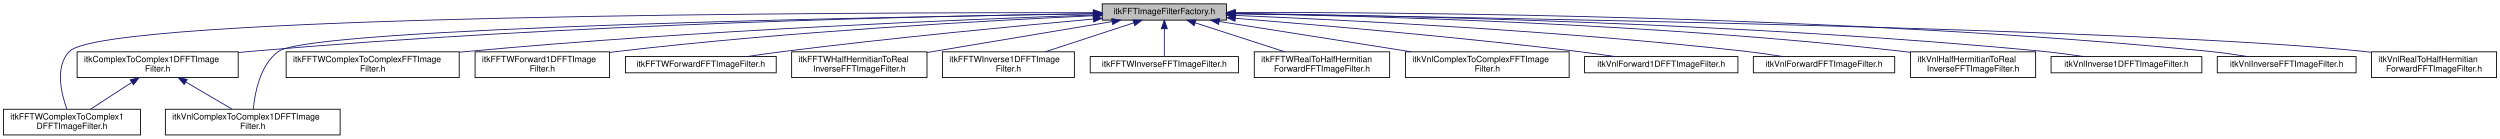
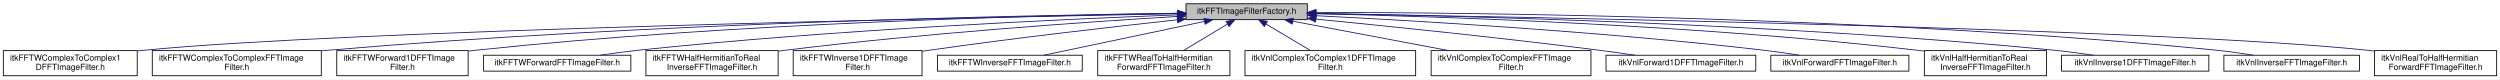
- <svg xmlns="http://www.w3.org/2000/svg" xmlns:xlink="http://www.w3.org/1999/xlink" width="2918pt" height="162pt" viewBox="0.00 0.00 2918.00 162.00">
-   <g id="graph0" class="graph" transform="scale(1 1) rotate(0) translate(4 158)">
-     <polygon fill="white" stroke="transparent" points="-4,4 -4,-158 2914,-158 2914,4 -4,4" />
+ <svg xmlns="http://www.w3.org/2000/svg" xmlns:xlink="http://www.w3.org/1999/xlink" width="2988pt" height="95pt" viewBox="0.00 0.00 2988.00 95.00">
+   <g id="graph0" class="graph" transform="scale(1 1) rotate(0) translate(4 91)">
+     <polygon fill="white" stroke="transparent" points="-4,4 -4,-91 2984,-91 2984,4 -4,4" />
    <g id="node1" class="node">
      <g id="a_node1">
        <a xlink:title=" ">
-           <polygon fill="#bfbfbf" stroke="black" points="1282.5,-134.5 1282.5,-153.5 1427.5,-153.5 1427.5,-134.5 1282.5,-134.5" />
-           <text text-anchor="middle" x="1355" y="-141.5" font-family="Helvetica,sans-Serif" font-size="10.00">itkFFTImageFilterFactory.h</text>
+           <polygon fill="#bfbfbf" stroke="black" points="1413.5,-67.5 1413.5,-86.5 1558.5,-86.5 1558.5,-67.5 1413.5,-67.5" />
+           <text text-anchor="middle" x="1486" y="-74.5" font-family="Helvetica,sans-Serif" font-size="10.00">itkFFTImageFilterFactory.h</text>
        </a>
      </g>
    </g>
    <g id="node2" class="node">
      <g id="a_node2">
-         <a xlink:href="itkComplexToComplex1DFFTImageFilter_8h.html" target="_top" xlink:title=" ">
-           <polygon fill="white" stroke="black" points="86,-67.5 86,-97.5 274,-97.5 274,-67.5 86,-67.5" />
-           <text text-anchor="start" x="94" y="-85.5" font-family="Helvetica,sans-Serif" font-size="10.00">itkComplexToComplex1DFFTImage</text>
-           <text text-anchor="middle" x="180" y="-74.5" font-family="Helvetica,sans-Serif" font-size="10.00">Filter.h</text>
-         </a>
-       </g>
-     </g>
-     <g id="edge1" class="edge">
-       <path fill="none" stroke="midnightblue" d="M1272.24,-142.08C1092.67,-139.52 653.98,-130.22 288,-98 283.48,-97.6 278.85,-97.15 274.19,-96.66" />
-       <polygon fill="midnightblue" stroke="midnightblue" points="1272.35,-145.58 1282.4,-142.22 1272.45,-138.58 1272.35,-145.58" />
-     </g>
-     <g id="node3" class="node">
-       <g id="a_node3">
        <a xlink:href="itkFFTWComplexToComplex1DFFTImageFilter_8h.html" target="_top" xlink:title=" ">
          <polygon fill="white" stroke="black" points="0,-0.5 0,-30.5 160,-30.5 160,-0.5 0,-0.5" />
          <text text-anchor="start" x="8" y="-18.5" font-family="Helvetica,sans-Serif" font-size="10.00">itkFFTWComplexToComplex1</text>
          <text text-anchor="middle" x="80" y="-7.5" font-family="Helvetica,sans-Serif" font-size="10.00">DFFTImageFilter.h</text>
        </a>
      </g>
    </g>
-     <g id="edge4" class="edge">
-       <path fill="none" stroke="midnightblue" d="M1271.73,-143.21C994.59,-143.5 118.51,-141 77,-98 59.89,-80.28 67.42,-48.99 74.01,-30.77" />
-       <polygon fill="midnightblue" stroke="midnightblue" points="1272.12,-146.71 1282.12,-143.2 1272.11,-139.71 1272.12,-146.71" />
+     <g id="edge1" class="edge">
+       <path fill="none" stroke="midnightblue" d="M1403.39,-74.56C1153.84,-69.98 410.13,-54.67 169,-31 166.2,-30.72 163.35,-30.42 160.47,-30.08" />
+       <polygon fill="midnightblue" stroke="midnightblue" points="1403.42,-78.06 1413.48,-74.74 1403.55,-71.06 1403.42,-78.06" />
+     </g>
+     <g id="node3" class="node">
+       <g id="a_node3">
+         <a xlink:href="itkFFTWComplexToComplexFFTImageFilter_8h.html" target="_top" xlink:title=" ">
+           <polygon fill="white" stroke="black" points="178,-0.5 178,-30.5 380,-30.5 380,-0.5 178,-0.5" />
+           <text text-anchor="start" x="186" y="-18.5" font-family="Helvetica,sans-Serif" font-size="10.00">itkFFTWComplexToComplexFFTImage</text>
+           <text text-anchor="middle" x="279" y="-7.5" font-family="Helvetica,sans-Serif" font-size="10.00">Filter.h</text>
+         </a>
+       </g>
+     </g>
+     <g id="edge2" class="edge">
+       <path fill="none" stroke="midnightblue" d="M1403.24,-75.15C1220.11,-72.7 766.89,-63.59 389,-31 386.12,-30.75 383.2,-30.48 380.26,-30.2" />
+       <polygon fill="midnightblue" stroke="midnightblue" points="1403.29,-78.65 1413.33,-75.28 1403.38,-71.65 1403.29,-78.65" />
    </g>
    <g id="node4" class="node">
      <g id="a_node4">
-         <a xlink:href="itkVnlComplexToComplex1DFFTImageFilter_8h.html" target="_top" xlink:title=" ">
-           <polygon fill="white" stroke="black" points="189,-0.5 189,-30.5 393,-30.5 393,-0.5 189,-0.5" />
-           <text text-anchor="start" x="197" y="-18.5" font-family="Helvetica,sans-Serif" font-size="10.00">itkVnlComplexToComplex1DFFTImage</text>
-           <text text-anchor="middle" x="291" y="-7.5" font-family="Helvetica,sans-Serif" font-size="10.00">Filter.h</text>
-         </a>
-       </g>
-     </g>
-     <g id="edge12" class="edge">
-       <path fill="none" stroke="midnightblue" d="M1272.16,-141.88C1033.53,-138.33 359.18,-125.88 321,-98 299.57,-82.35 293.43,-49.7 291.68,-30.82" />
-       <polygon fill="midnightblue" stroke="midnightblue" points="1272.12,-145.38 1282.17,-142.03 1272.22,-138.38 1272.12,-145.38" />
+         <a xlink:href="itkFFTWForward1DFFTImageFilter_8h.html" target="_top" xlink:title=" ">
+           <polygon fill="white" stroke="black" points="398.5,-0.5 398.5,-30.5 555.5,-30.5 555.5,-0.5 398.5,-0.5" />
+           <text text-anchor="start" x="406.5" y="-18.5" font-family="Helvetica,sans-Serif" font-size="10.00">itkFFTWForward1DFFTImage</text>
+           <text text-anchor="middle" x="477" y="-7.5" font-family="Helvetica,sans-Serif" font-size="10.00">Filter.h</text>
+         </a>
+       </g>
+     </g>
+     <g id="edge3" class="edge">
+       <path fill="none" stroke="midnightblue" d="M1402.89,-75.12C1241.13,-72.71 872.83,-63.77 565,-31 561.92,-30.67 558.79,-30.31 555.62,-29.91" />
+       <polygon fill="midnightblue" stroke="midnightblue" points="1403.2,-78.63 1413.25,-75.27 1403.3,-71.63 1403.2,-78.63" />
    </g>
    <g id="node5" class="node">
      <g id="a_node5">
-         <a xlink:href="itkFFTWComplexToComplexFFTImageFilter_8h.html" target="_top" xlink:title=" ">
-           <polygon fill="white" stroke="black" points="330,-67.5 330,-97.5 532,-97.5 532,-67.5 330,-67.5" />
-           <text text-anchor="start" x="338" y="-85.5" font-family="Helvetica,sans-Serif" font-size="10.00">itkFFTWComplexToComplexFFTImage</text>
-           <text text-anchor="middle" x="431" y="-74.5" font-family="Helvetica,sans-Serif" font-size="10.00">Filter.h</text>
-         </a>
-       </g>
-     </g>
-     <g id="edge5" class="edge">
-       <path fill="none" stroke="midnightblue" d="M1271.96,-140.45C1124.67,-135.47 808.15,-122.71 542,-98 538.81,-97.7 535.56,-97.38 532.29,-97.05" />
-       <polygon fill="midnightblue" stroke="midnightblue" points="1272.15,-143.96 1282.26,-140.79 1272.39,-136.96 1272.15,-143.96" />
+         <a xlink:href="itkFFTWForwardFFTImageFilter_8h.html" target="_top" xlink:title=" ">
+           <polygon fill="white" stroke="black" points="574,-6 574,-25 750,-25 750,-6 574,-6" />
+           <text text-anchor="middle" x="662" y="-13" font-family="Helvetica,sans-Serif" font-size="10.00">itkFFTWForwardFFTImageFilter.h</text>
+         </a>
+       </g>
+     </g>
+     <g id="edge4" class="edge">
+       <path fill="none" stroke="midnightblue" d="M1403.06,-73.2C1267.87,-68.12 991.72,-55.55 759,-31 744.1,-29.43 727.98,-27.22 713.24,-25.01" />
+       <polygon fill="midnightblue" stroke="midnightblue" points="1403.21,-76.71 1413.34,-73.59 1403.47,-69.72 1403.21,-76.71" />
    </g>
    <g id="node6" class="node">
      <g id="a_node6">
-         <a xlink:href="itkFFTWForward1DFFTImageFilter_8h.html" target="_top" xlink:title=" ">
-           <polygon fill="white" stroke="black" points="550.5,-67.5 550.5,-97.5 707.5,-97.5 707.5,-67.5 550.5,-67.5" />
-           <text text-anchor="start" x="558.5" y="-85.5" font-family="Helvetica,sans-Serif" font-size="10.00">itkFFTWForward1DFFTImage</text>
-           <text text-anchor="middle" x="629" y="-74.5" font-family="Helvetica,sans-Serif" font-size="10.00">Filter.h</text>
-         </a>
-       </g>
-     </g>
-     <g id="edge6" class="edge">
-       <path fill="none" stroke="midnightblue" d="M1272.06,-139.61C1150.13,-134.08 915.44,-121.3 717,-98 713.92,-97.64 710.79,-97.25 707.63,-96.83" />
-       <polygon fill="midnightblue" stroke="midnightblue" points="1271.93,-143.11 1282.08,-140.06 1272.24,-136.12 1271.93,-143.11" />
+         <a xlink:href="itkFFTWHalfHermitianToRealInverseFFTImageFilter_8h.html" target="_top" xlink:title=" ">
+           <polygon fill="white" stroke="black" points="768,-0.5 768,-30.5 926,-30.5 926,-0.5 768,-0.5" />
+           <text text-anchor="start" x="776" y="-18.5" font-family="Helvetica,sans-Serif" font-size="10.00">itkFFTWHalfHermitianToReal</text>
+           <text text-anchor="middle" x="847" y="-7.5" font-family="Helvetica,sans-Serif" font-size="10.00">InverseFFTImageFilter.h</text>
+         </a>
+       </g>
+     </g>
+     <g id="edge5" class="edge">
+       <path fill="none" stroke="midnightblue" d="M1402.98,-71.34C1294.95,-64.8 1100.42,-51.35 935,-31 932.08,-30.64 929.11,-30.26 926.11,-29.85" />
+       <polygon fill="midnightblue" stroke="midnightblue" points="1402.97,-74.85 1413.16,-71.95 1403.39,-67.86 1402.97,-74.85" />
    </g>
    <g id="node7" class="node">
      <g id="a_node7">
-         <a xlink:href="itkFFTWForwardFFTImageFilter_8h.html" target="_top" xlink:title=" ">
-           <polygon fill="white" stroke="black" points="726,-73 726,-92 902,-92 902,-73 726,-73" />
-           <text text-anchor="middle" x="814" y="-80" font-family="Helvetica,sans-Serif" font-size="10.00">itkFFTWForwardFFTImageFilter.h</text>
-         </a>
-       </g>
-     </g>
-     <g id="edge7" class="edge">
-       <path fill="none" stroke="midnightblue" d="M1272.14,-135.78C1182.85,-127.73 1036.66,-113.75 911,-98 896.98,-96.24 881.85,-94.1 867.81,-92.01" />
-       <polygon fill="midnightblue" stroke="midnightblue" points="1271.93,-139.28 1282.2,-136.69 1272.56,-132.31 1271.93,-139.28" />
+         <a xlink:href="itkFFTWInverse1DFFTImageFilter_8h.html" target="_top" xlink:title=" ">
+           <polygon fill="white" stroke="black" points="944,-0.5 944,-30.5 1098,-30.5 1098,-0.5 944,-0.5" />
+           <text text-anchor="start" x="952" y="-18.5" font-family="Helvetica,sans-Serif" font-size="10.00">itkFFTWInverse1DFFTImage</text>
+           <text text-anchor="middle" x="1021" y="-7.5" font-family="Helvetica,sans-Serif" font-size="10.00">Filter.h</text>
+         </a>
+       </g>
+     </g>
+     <g id="edge6" class="edge">
+       <path fill="none" stroke="midnightblue" d="M1403.1,-67.34C1326.22,-59.02 1208.69,-45.6 1107,-31 1104.15,-30.59 1101.25,-30.16 1098.33,-29.72" />
+       <polygon fill="midnightblue" stroke="midnightblue" points="1402.89,-70.83 1413.21,-68.42 1403.64,-63.87 1402.89,-70.83" />
    </g>
    <g id="node8" class="node">
      <g id="a_node8">
-         <a xlink:href="itkFFTWHalfHermitianToRealInverseFFTImageFilter_8h.html" target="_top" xlink:title=" ">
-           <polygon fill="white" stroke="black" points="920,-67.5 920,-97.5 1078,-97.5 1078,-67.5 920,-67.5" />
-           <text text-anchor="start" x="928" y="-85.5" font-family="Helvetica,sans-Serif" font-size="10.00">itkFFTWHalfHermitianToReal</text>
-           <text text-anchor="middle" x="999" y="-74.5" font-family="Helvetica,sans-Serif" font-size="10.00">InverseFFTImageFilter.h</text>
-         </a>
-       </g>
-     </g>
-     <g id="edge8" class="edge">
-       <path fill="none" stroke="midnightblue" d="M1293.97,-132.8C1234.35,-122.84 1143.3,-107.62 1078.14,-96.73" />
-       <polygon fill="midnightblue" stroke="midnightblue" points="1293.55,-136.28 1303.99,-134.48 1294.71,-129.37 1293.55,-136.28" />
+         <a xlink:href="itkFFTWInverseFFTImageFilter_8h.html" target="_top" xlink:title=" ">
+           <polygon fill="white" stroke="black" points="1116.5,-6 1116.5,-25 1289.5,-25 1289.5,-6 1116.5,-6" />
+           <text text-anchor="middle" x="1203" y="-13" font-family="Helvetica,sans-Serif" font-size="10.00">itkFFTWInverseFFTImageFilter.h</text>
+         </a>
+       </g>
+     </g>
+     <g id="edge7" class="edge">
+       <path fill="none" stroke="midnightblue" d="M1435.59,-65.4C1380.73,-53.87 1294.08,-35.65 1243.47,-25.01" />
+       <polygon fill="midnightblue" stroke="midnightblue" points="1434.95,-68.84 1445.45,-67.48 1436.39,-61.99 1434.95,-68.84" />
    </g>
    <g id="node9" class="node">
      <g id="a_node9">
-         <a xlink:href="itkFFTWInverse1DFFTImageFilter_8h.html" target="_top" xlink:title=" ">
-           <polygon fill="white" stroke="black" points="1096,-67.5 1096,-97.5 1250,-97.5 1250,-67.5 1096,-67.5" />
-           <text text-anchor="start" x="1104" y="-85.5" font-family="Helvetica,sans-Serif" font-size="10.00">itkFFTWInverse1DFFTImage</text>
-           <text text-anchor="middle" x="1173" y="-74.5" font-family="Helvetica,sans-Serif" font-size="10.00">Filter.h</text>
-         </a>
-       </g>
-     </g>
-     <g id="edge9" class="edge">
-       <path fill="none" stroke="midnightblue" d="M1319.39,-131.36C1289.73,-121.66 1247.41,-107.83 1215.89,-97.52" />
-       <polygon fill="midnightblue" stroke="midnightblue" points="1318.33,-134.69 1328.92,-134.48 1320.51,-128.04 1318.33,-134.69" />
+         <a xlink:href="itkFFTWRealToHalfHermitianForwardFFTImageFilter_8h.html" target="_top" xlink:title=" ">
+           <polygon fill="white" stroke="black" points="1308,-0.5 1308,-30.5 1466,-30.5 1466,-0.5 1308,-0.5" />
+           <text text-anchor="start" x="1316" y="-18.5" font-family="Helvetica,sans-Serif" font-size="10.00">itkFFTWRealToHalfHermitian</text>
+           <text text-anchor="middle" x="1387" y="-7.5" font-family="Helvetica,sans-Serif" font-size="10.00">ForwardFFTImageFilter.h</text>
+         </a>
+       </g>
+     </g>
+     <g id="edge8" class="edge">
+       <path fill="none" stroke="midnightblue" d="M1463.17,-62.28C1447.32,-52.75 1426.28,-40.11 1410.33,-30.52" />
+       <polygon fill="midnightblue" stroke="midnightblue" points="1461.44,-65.32 1471.82,-67.48 1465.05,-59.32 1461.44,-65.32" />
    </g>
    <g id="node10" class="node">
      <g id="a_node10">
-         <a xlink:href="itkFFTWInverseFFTImageFilter_8h.html" target="_top" xlink:title=" ">
-           <polygon fill="white" stroke="black" points="1268.5,-73 1268.5,-92 1441.5,-92 1441.5,-73 1268.5,-73" />
-           <text text-anchor="middle" x="1355" y="-80" font-family="Helvetica,sans-Serif" font-size="10.00">itkFFTWInverseFFTImageFilter.h</text>
-         </a>
-       </g>
-     </g>
-     <g id="edge10" class="edge">
-       <path fill="none" stroke="midnightblue" d="M1355,-124.32C1355,-113.5 1355,-100.4 1355,-92.01" />
-       <polygon fill="midnightblue" stroke="midnightblue" points="1351.5,-124.48 1355,-134.48 1358.5,-124.48 1351.5,-124.48" />
+         <a xlink:href="itkVnlComplexToComplex1DFFTImageFilter_8h.html" target="_top" xlink:title=" ">
+           <polygon fill="white" stroke="black" points="1484,-0.5 1484,-30.5 1688,-30.5 1688,-0.5 1484,-0.5" />
+           <text text-anchor="start" x="1492" y="-18.5" font-family="Helvetica,sans-Serif" font-size="10.00">itkVnlComplexToComplex1DFFTImage</text>
+           <text text-anchor="middle" x="1586" y="-7.5" font-family="Helvetica,sans-Serif" font-size="10.00">Filter.h</text>
+         </a>
+       </g>
+     </g>
+     <g id="edge9" class="edge">
+       <path fill="none" stroke="midnightblue" d="M1509.07,-62.28C1525.07,-52.75 1546.32,-40.11 1562.43,-30.52" />
+       <polygon fill="midnightblue" stroke="midnightblue" points="1507.13,-59.35 1500.33,-67.48 1510.71,-65.37 1507.13,-59.35" />
    </g>
    <g id="node11" class="node">
      <g id="a_node11">
-         <a xlink:href="itkFFTWRealToHalfHermitianForwardFFTImageFilter_8h.html" target="_top" xlink:title=" ">
-           <polygon fill="white" stroke="black" points="1460,-67.5 1460,-97.5 1618,-97.5 1618,-67.5 1460,-67.5" />
-           <text text-anchor="start" x="1468" y="-85.5" font-family="Helvetica,sans-Serif" font-size="10.00">itkFFTWRealToHalfHermitian</text>
-           <text text-anchor="middle" x="1539" y="-74.5" font-family="Helvetica,sans-Serif" font-size="10.00">ForwardFFTImageFilter.h</text>
-         </a>
-       </g>
-     </g>
-     <g id="edge11" class="edge">
-       <path fill="none" stroke="midnightblue" d="M1391.01,-131.36C1420.99,-121.66 1463.77,-107.83 1495.63,-97.52" />
-       <polygon fill="midnightblue" stroke="midnightblue" points="1389.8,-128.07 1381.36,-134.48 1391.95,-134.73 1389.8,-128.07" />
+         <a xlink:href="itkVnlComplexToComplexFFTImageFilter_8h.html" target="_top" xlink:title=" ">
+           <polygon fill="white" stroke="black" points="1706.5,-0.5 1706.5,-30.5 1897.5,-30.5 1897.5,-0.5 1706.5,-0.5" />
+           <text text-anchor="start" x="1714.5" y="-18.5" font-family="Helvetica,sans-Serif" font-size="10.00">itkVnlComplexToComplexFFTImage</text>
+           <text text-anchor="middle" x="1802" y="-7.5" font-family="Helvetica,sans-Serif" font-size="10.00">Filter.h</text>
+         </a>
+       </g>
+     </g>
+     <g id="edge10" class="edge">
+       <path fill="none" stroke="midnightblue" d="M1541.25,-65.6C1592.9,-55.87 1670.43,-41.27 1727.53,-30.52" />
+       <polygon fill="midnightblue" stroke="midnightblue" points="1540.45,-62.19 1531.28,-67.48 1541.75,-69.06 1540.45,-62.19" />
    </g>
    <g id="node12" class="node">
      <g id="a_node12">
-         <a xlink:href="itkVnlComplexToComplexFFTImageFilter_8h.html" target="_top" xlink:title=" ">
-           <polygon fill="white" stroke="black" points="1636.5,-67.5 1636.5,-97.5 1827.5,-97.5 1827.5,-67.5 1636.5,-67.5" />
-           <text text-anchor="start" x="1644.5" y="-85.5" font-family="Helvetica,sans-Serif" font-size="10.00">itkVnlComplexToComplexFFTImage</text>
-           <text text-anchor="middle" x="1732" y="-74.5" font-family="Helvetica,sans-Serif" font-size="10.00">Filter.h</text>
-         </a>
-       </g>
-     </g>
-     <g id="edge13" class="edge">
-       <path fill="none" stroke="midnightblue" d="M1419,-132.9C1480.61,-123.18 1574.32,-108.39 1643.15,-97.52" />
-       <polygon fill="midnightblue" stroke="midnightblue" points="1418.35,-129.46 1409.01,-134.48 1419.44,-136.37 1418.35,-129.46" />
+         <a xlink:href="itkVnlForward1DFFTImageFilter_8h.html" target="_top" xlink:title=" ">
+           <polygon fill="white" stroke="black" points="1915.5,-6 1915.5,-25 2094.5,-25 2094.5,-6 1915.5,-6" />
+           <text text-anchor="middle" x="2005" y="-13" font-family="Helvetica,sans-Serif" font-size="10.00">itkVnlForward1DFFTImageFilter.h</text>
+         </a>
+       </g>
+     </g>
+     <g id="edge11" class="edge">
+       <path fill="none" stroke="midnightblue" d="M1568.85,-68.14C1653.83,-59.85 1789.81,-45.93 1907,-31 1920.99,-29.22 1936.07,-27.09 1950.11,-25.02" />
+       <polygon fill="midnightblue" stroke="midnightblue" points="1568.35,-64.67 1558.74,-69.13 1569.03,-71.64 1568.35,-64.67" />
    </g>
    <g id="node13" class="node">
      <g id="a_node13">
-         <a xlink:href="itkVnlForward1DFFTImageFilter_8h.html" target="_top" xlink:title=" ">
-           <polygon fill="white" stroke="black" points="1845.5,-73 1845.5,-92 2024.5,-92 2024.5,-73 1845.5,-73" />
-           <text text-anchor="middle" x="1935" y="-80" font-family="Helvetica,sans-Serif" font-size="10.00">itkVnlForward1DFFTImageFilter.h</text>
-         </a>
-       </g>
-     </g>
-     <g id="edge14" class="edge">
-       <path fill="none" stroke="midnightblue" d="M1438.05,-136.61C1534.22,-128.9 1697.32,-114.84 1837,-98 1851.26,-96.28 1866.64,-94.14 1880.9,-92.04" />
-       <polygon fill="midnightblue" stroke="midnightblue" points="1437.5,-133.15 1427.81,-137.43 1438.05,-140.12 1437.5,-133.15" />
+         <a xlink:href="itkVnlForwardFFTImageFilter_8h.html" target="_top" xlink:title=" ">
+           <polygon fill="white" stroke="black" points="2112.5,-6 2112.5,-25 2277.5,-25 2277.5,-6 2112.5,-6" />
+           <text text-anchor="middle" x="2195" y="-13" font-family="Helvetica,sans-Serif" font-size="10.00">itkVnlForwardFFTImageFilter.h</text>
+         </a>
+       </g>
+     </g>
+     <g id="edge12" class="edge">
+       <path fill="none" stroke="midnightblue" d="M1569.09,-72.21C1687.93,-66.27 1913.2,-53.11 2104,-31 2117.83,-29.4 2132.76,-27.21 2146.46,-25.02" />
+       <polygon fill="midnightblue" stroke="midnightblue" points="1568.78,-68.72 1558.97,-72.71 1569.13,-75.71 1568.78,-68.72" />
    </g>
    <g id="node14" class="node">
      <g id="a_node14">
-         <a xlink:href="itkVnlForwardFFTImageFilter_8h.html" target="_top" xlink:title=" ">
-           <polygon fill="white" stroke="black" points="2042.5,-73 2042.5,-92 2207.5,-92 2207.5,-73 2042.5,-73" />
-           <text text-anchor="middle" x="2125" y="-80" font-family="Helvetica,sans-Serif" font-size="10.00">itkVnlForwardFFTImageFilter.h</text>
-         </a>
-       </g>
-     </g>
-     <g id="edge15" class="edge">
-       <path fill="none" stroke="midnightblue" d="M1437.67,-139.97C1565.74,-134.73 1819.68,-122.13 2034,-98 2047.99,-96.43 2063.11,-94.22 2076.94,-92" />
-       <polygon fill="midnightblue" stroke="midnightblue" points="1437.4,-136.48 1427.55,-140.38 1437.68,-143.47 1437.4,-136.48" />
+         <a xlink:href="itkVnlHalfHermitianToRealInverseFFTImageFilter_8h.html" target="_top" xlink:title=" ">
+           <polygon fill="white" stroke="black" points="2296,-0.5 2296,-30.5 2442,-30.5 2442,-0.5 2296,-0.5" />
+           <text text-anchor="start" x="2304" y="-18.5" font-family="Helvetica,sans-Serif" font-size="10.00">itkVnlHalfHermitianToReal</text>
+           <text text-anchor="middle" x="2369" y="-7.5" font-family="Helvetica,sans-Serif" font-size="10.00">InverseFFTImageFilter.h</text>
+         </a>
+       </g>
+     </g>
+     <g id="edge13" class="edge">
+       <path fill="none" stroke="midnightblue" d="M1568.79,-74.59C1714.46,-71.39 2025.9,-61.31 2287,-31 2289.87,-30.67 2292.8,-30.3 2295.75,-29.9" />
+       <polygon fill="midnightblue" stroke="midnightblue" points="1568.52,-71.09 1558.59,-74.81 1568.67,-78.09 1568.52,-71.09" />
    </g>
    <g id="node15" class="node">
      <g id="a_node15">
-         <a xlink:href="itkVnlHalfHermitianToRealInverseFFTImageFilter_8h.html" target="_top" xlink:title=" ">
-           <polygon fill="white" stroke="black" points="2226,-67.5 2226,-97.5 2372,-97.5 2372,-67.5 2226,-67.5" />
-           <text text-anchor="start" x="2234" y="-85.5" font-family="Helvetica,sans-Serif" font-size="10.00">itkVnlHalfHermitianToReal</text>
-           <text text-anchor="middle" x="2299" y="-74.5" font-family="Helvetica,sans-Serif" font-size="10.00">InverseFFTImageFilter.h</text>
-         </a>
-       </g>
-     </g>
-     <g id="edge16" class="edge">
-       <path fill="none" stroke="midnightblue" d="M1437.94,-142.05C1591.93,-139.55 1932.27,-130.48 2217,-98 2219.87,-97.67 2222.8,-97.31 2225.75,-96.91" />
-       <polygon fill="midnightblue" stroke="midnightblue" points="1437.56,-138.56 1427.62,-142.22 1437.67,-145.56 1437.56,-138.56" />
+         <a xlink:href="itkVnlInverse1DFFTImageFilter_8h.html" target="_top" xlink:title=" ">
+           <polygon fill="white" stroke="black" points="2460,-6 2460,-25 2636,-25 2636,-6 2460,-6" />
+           <text text-anchor="middle" x="2548" y="-13" font-family="Helvetica,sans-Serif" font-size="10.00">itkVnlInverse1DFFTImageFilter.h</text>
+         </a>
+       </g>
+     </g>
+     <g id="edge14" class="edge">
+       <path fill="none" stroke="midnightblue" d="M1568.71,-74.98C1735.81,-72.28 2125.44,-62.84 2451,-31 2466.25,-29.51 2482.77,-27.27 2497.78,-25" />
+       <polygon fill="midnightblue" stroke="midnightblue" points="1568.46,-71.48 1558.51,-75.14 1568.57,-78.48 1568.46,-71.48" />
    </g>
    <g id="node16" class="node">
      <g id="a_node16">
-         <a xlink:href="itkVnlInverse1DFFTImageFilter_8h.html" target="_top" xlink:title=" ">
-           <polygon fill="white" stroke="black" points="2390,-73 2390,-92 2566,-92 2566,-73 2390,-73" />
-           <text text-anchor="middle" x="2478" y="-80" font-family="Helvetica,sans-Serif" font-size="10.00">itkVnlInverse1DFFTImageFilter.h</text>
-         </a>
-       </g>
-     </g>
-     <g id="edge17" class="edge">
-       <path fill="none" stroke="midnightblue" d="M1437.79,-142.3C1612.48,-140.18 2031.46,-131.7 2381,-98 2396.25,-96.53 2412.77,-94.3 2427.78,-92.03" />
-       <polygon fill="midnightblue" stroke="midnightblue" points="1437.6,-138.8 1427.64,-142.42 1437.68,-145.8 1437.6,-138.8" />
+         <a xlink:href="itkVnlInverseFFTImageFilter_8h.html" target="_top" xlink:title=" ">
+           <polygon fill="white" stroke="black" points="2654,-6 2654,-25 2816,-25 2816,-6 2654,-6" />
+           <text text-anchor="middle" x="2735" y="-13" font-family="Helvetica,sans-Serif" font-size="10.00">itkVnlInverseFFTImageFilter.h</text>
+         </a>
+       </g>
+     </g>
+     <g id="edge15" class="edge">
+       <path fill="none" stroke="midnightblue" d="M1568.98,-76.21C1759.57,-75.96 2243.13,-71.03 2645,-31 2659.33,-29.57 2674.85,-27.33 2688.89,-25.03" />
+       <polygon fill="midnightblue" stroke="midnightblue" points="1568.76,-72.71 1558.76,-76.22 1568.77,-79.71 1568.76,-72.71" />
    </g>
    <g id="node17" class="node">
      <g id="a_node17">
-         <a xlink:href="itkVnlInverseFFTImageFilter_8h.html" target="_top" xlink:title=" ">
-           <polygon fill="white" stroke="black" points="2584,-73 2584,-92 2746,-92 2746,-73 2584,-73" />
-           <text text-anchor="middle" x="2665" y="-80" font-family="Helvetica,sans-Serif" font-size="10.00">itkVnlInverseFFTImageFilter.h</text>
-         </a>
-       </g>
-     </g>
-     <g id="edge18" class="edge">
-       <path fill="none" stroke="midnightblue" d="M1437.75,-143.45C1635.09,-143.75 2148.69,-140.04 2575,-98 2589.33,-96.59 2604.85,-94.35 2618.89,-92.04" />
-       <polygon fill="midnightblue" stroke="midnightblue" points="1437.75,-139.95 1427.75,-143.43 1437.74,-146.95 1437.75,-139.95" />
-     </g>
-     <g id="node18" class="node">
-       <g id="a_node18">
        <a xlink:href="itkVnlRealToHalfHermitianForwardFFTImageFilter_8h.html" target="_top" xlink:title=" ">
-           <polygon fill="white" stroke="black" points="2764,-67.5 2764,-97.5 2910,-97.5 2910,-67.5 2764,-67.5" />
-           <text text-anchor="start" x="2772" y="-85.5" font-family="Helvetica,sans-Serif" font-size="10.00">itkVnlRealToHalfHermitian</text>
-           <text text-anchor="middle" x="2837" y="-74.5" font-family="Helvetica,sans-Serif" font-size="10.00">ForwardFFTImageFilter.h</text>
-         </a>
-       </g>
-     </g>
-     <g id="edge19" class="edge">
-       <path fill="none" stroke="midnightblue" d="M1437.87,-141.89C1698.13,-138.17 2497.22,-124.8 2755,-98 2757.88,-97.7 2760.8,-97.36 2763.76,-96.99" />
-       <polygon fill="midnightblue" stroke="midnightblue" points="1437.67,-138.39 1427.72,-142.04 1437.77,-145.39 1437.67,-138.39" />
-     </g>
-     <g id="edge2" class="edge">
-       <path fill="none" stroke="midnightblue" d="M149.59,-61.73C134.12,-51.68 115.67,-39.68 101.66,-30.58" />
-       <polygon fill="midnightblue" stroke="midnightblue" points="148.01,-64.88 158.3,-67.4 151.82,-59.01 148.01,-64.88" />
-     </g>
-     <g id="edge3" class="edge">
-       <path fill="none" stroke="midnightblue" d="M212.8,-62.3C230.16,-52.12 251.12,-39.85 266.96,-30.58" />
-       <polygon fill="midnightblue" stroke="midnightblue" points="210.95,-59.32 204.09,-67.4 214.48,-65.36 210.95,-59.32" />
+           <polygon fill="white" stroke="black" points="2834,-0.5 2834,-30.5 2980,-30.5 2980,-0.5 2834,-0.5" />
+           <text text-anchor="start" x="2842" y="-18.5" font-family="Helvetica,sans-Serif" font-size="10.00">itkVnlRealToHalfHermitian</text>
+           <text text-anchor="middle" x="2907" y="-7.5" font-family="Helvetica,sans-Serif" font-size="10.00">ForwardFFTImageFilter.h</text>
+         </a>
+       </g>
+     </g>
+     <g id="edge16" class="edge">
+       <path fill="none" stroke="midnightblue" d="M1569.12,-74.75C1822,-70.69 2579.72,-56.68 2825,-31 2827.88,-30.7 2830.8,-30.36 2833.75,-29.98" />
+       <polygon fill="midnightblue" stroke="midnightblue" points="1568.84,-71.25 1558.9,-74.91 1568.95,-78.25 1568.84,-71.25" />
    </g>
  </g>
</svg>
